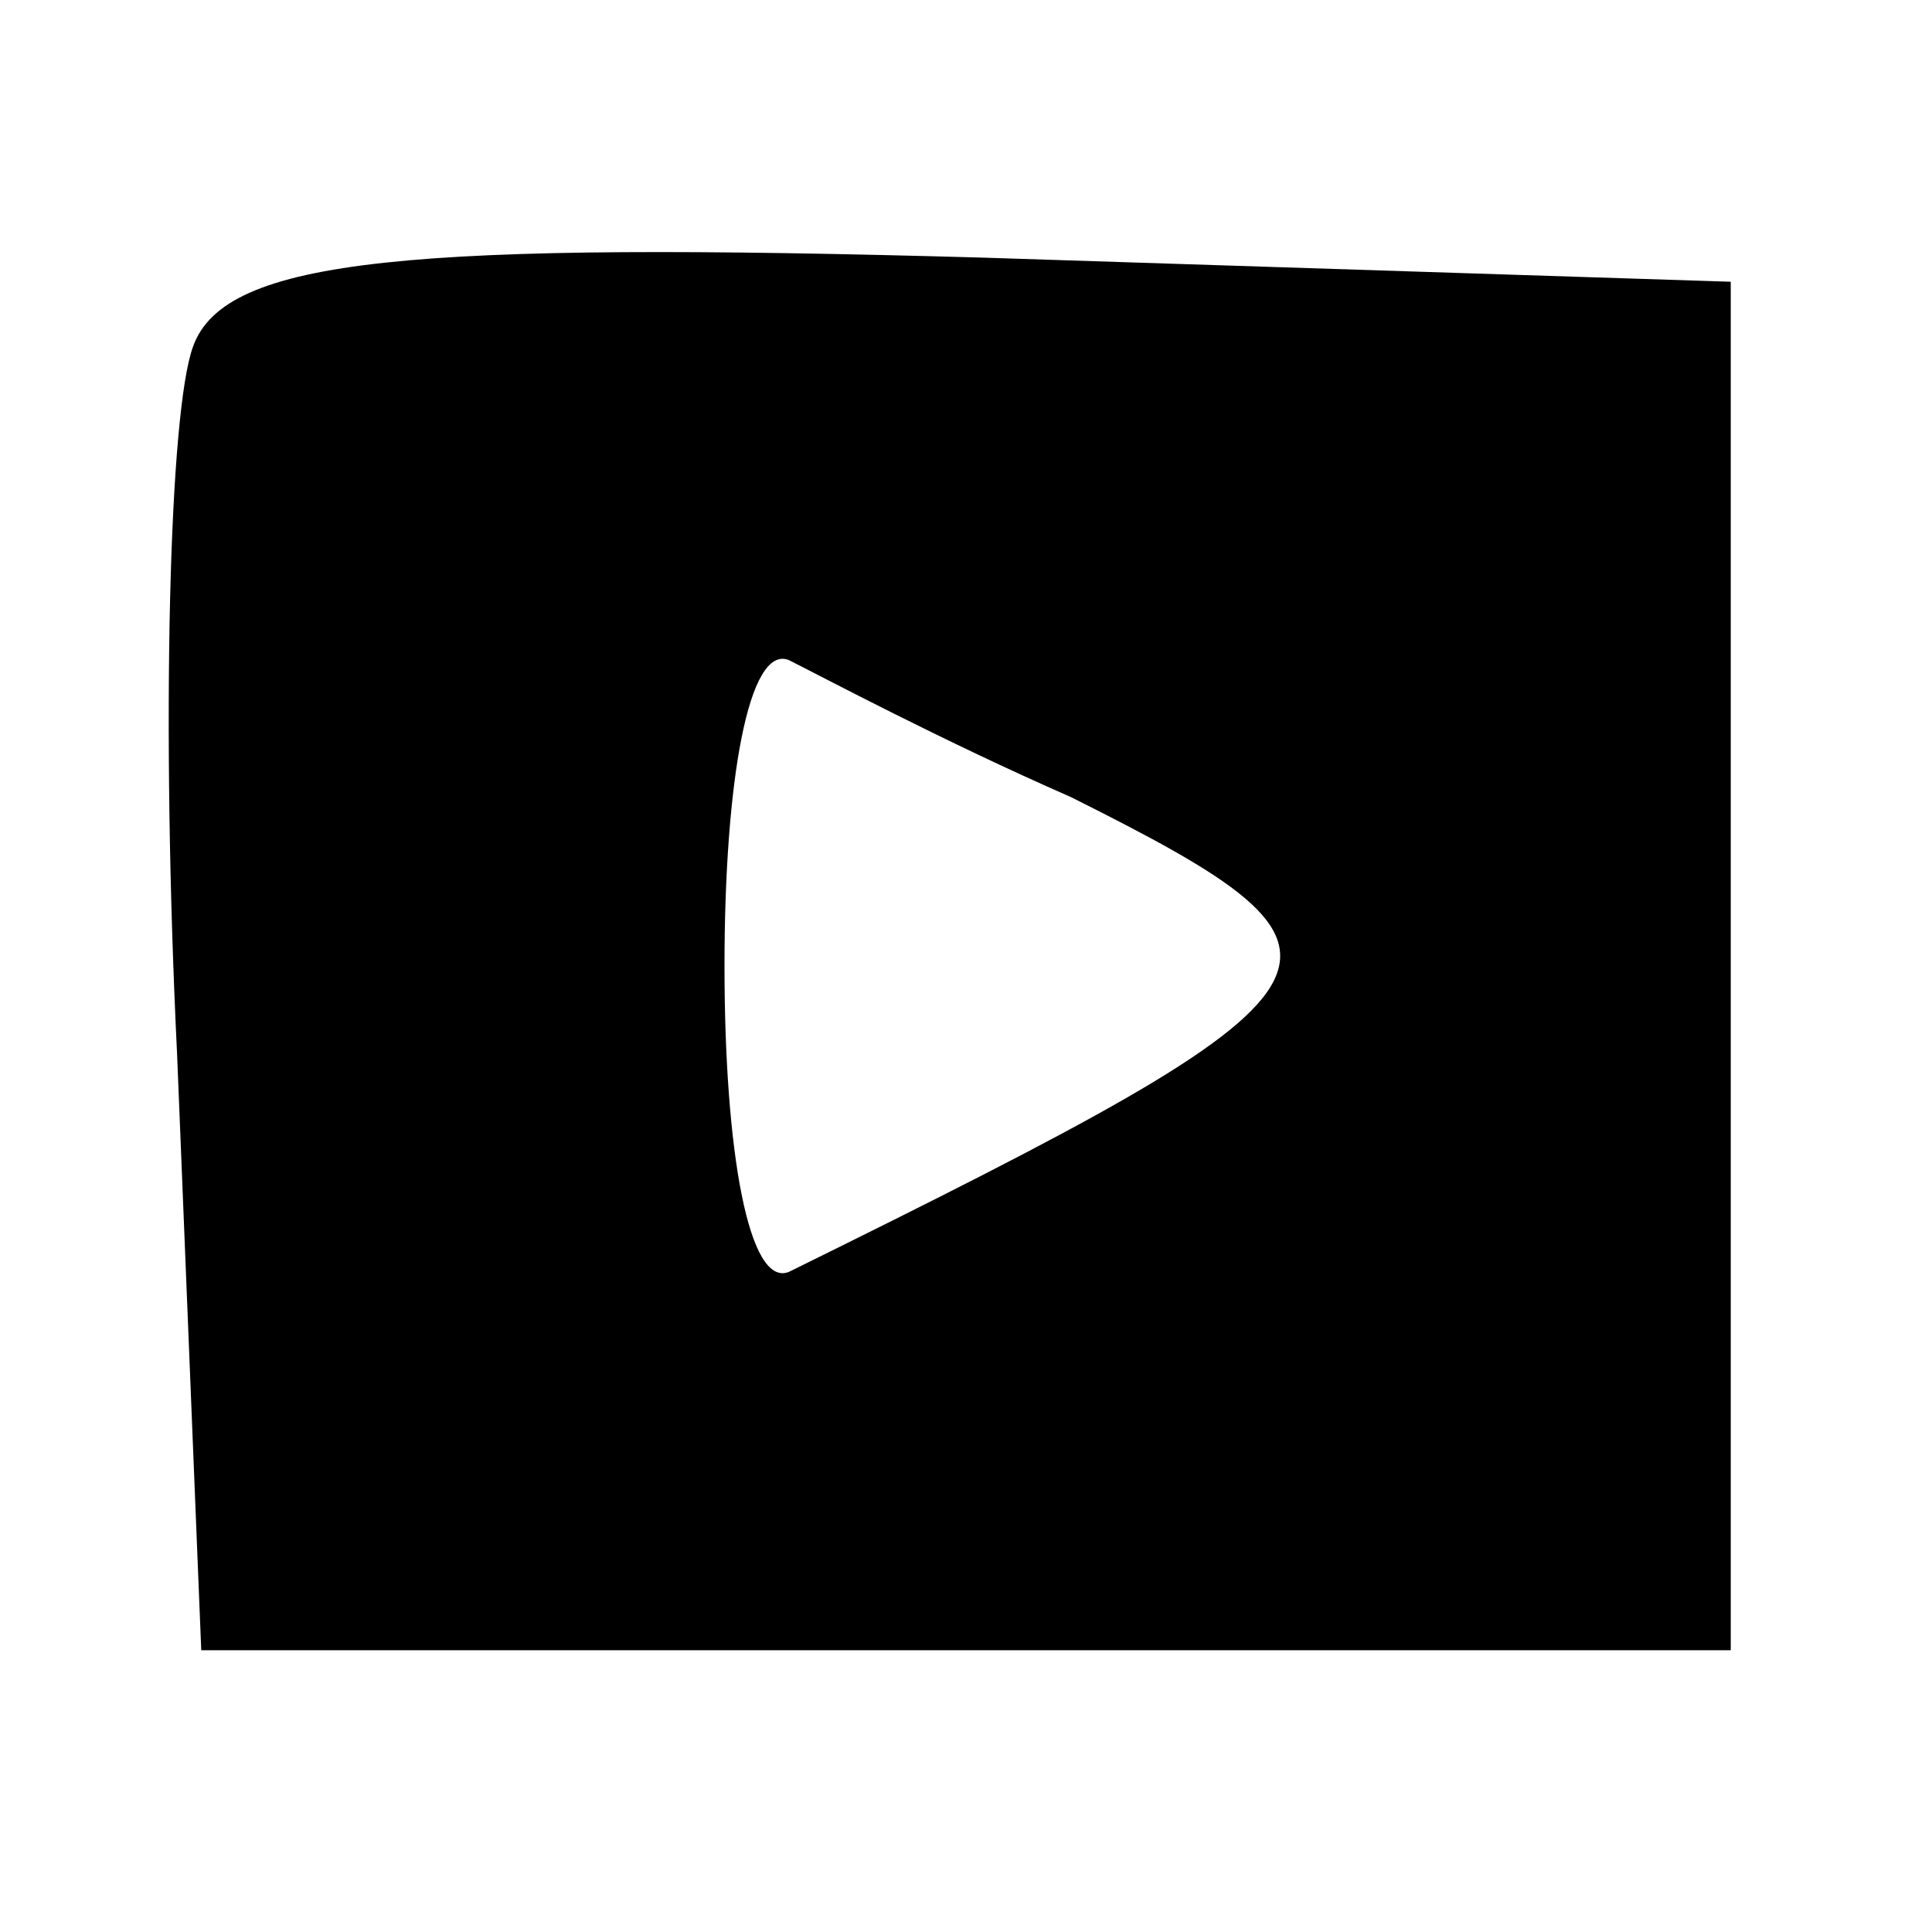
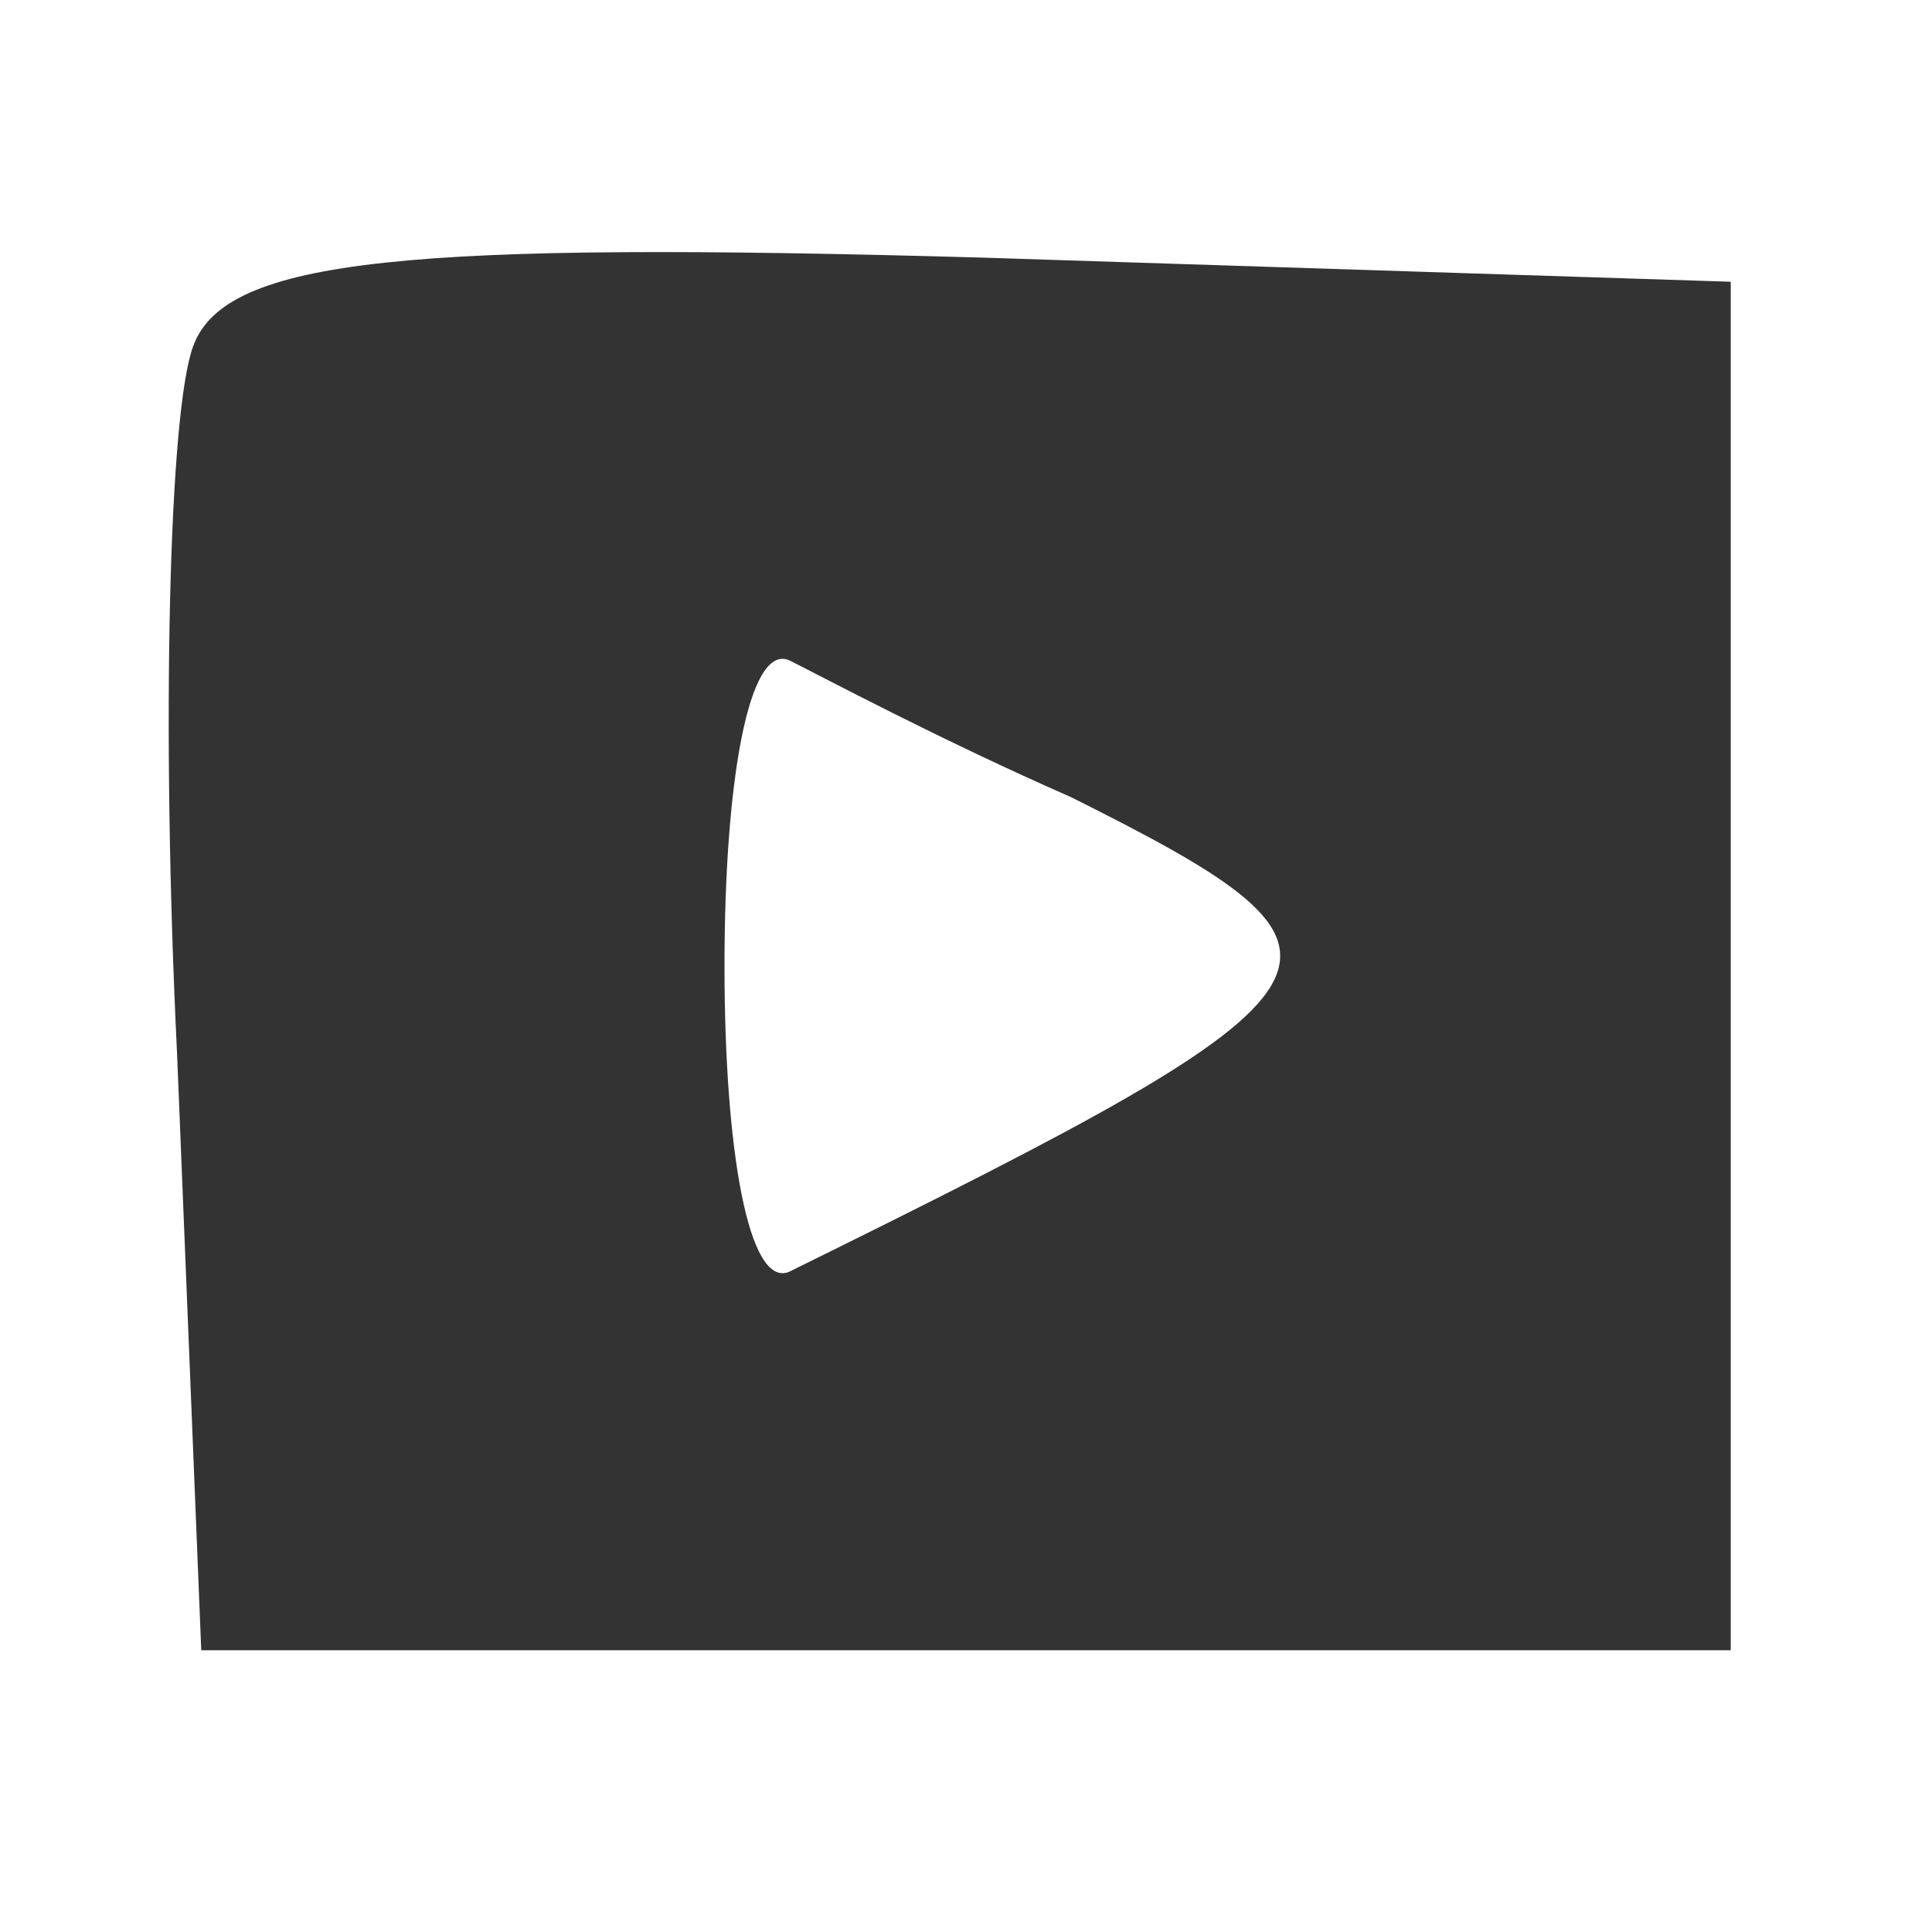
<svg xmlns="http://www.w3.org/2000/svg" version="1.0" width="24pt" height="24pt" viewBox="0 0 24 24" preserveAspectRatio="xMidYMid meet">
-   <g transform="translate(0,24) scale(0.1,-0.1)" fill="#000000" stroke="none">
+   <g transform="translate(0,24) scale(0.1,-0.1)" fill="#333" stroke="none">
    <path d="M24 197 c-3 -8 -4 -47 -2 -88 l3 -74 95 0 95 0 0 85 0 85 -93 3 c-71 2 -94 0 -98 -11z m109 -56 c40 -20 38 -23 -35 -59 -5 -2 -8 15 -8 38 0 23 3 40 8 38 4 -2 19 -10 35 -17z" />
  </g>
</svg>
